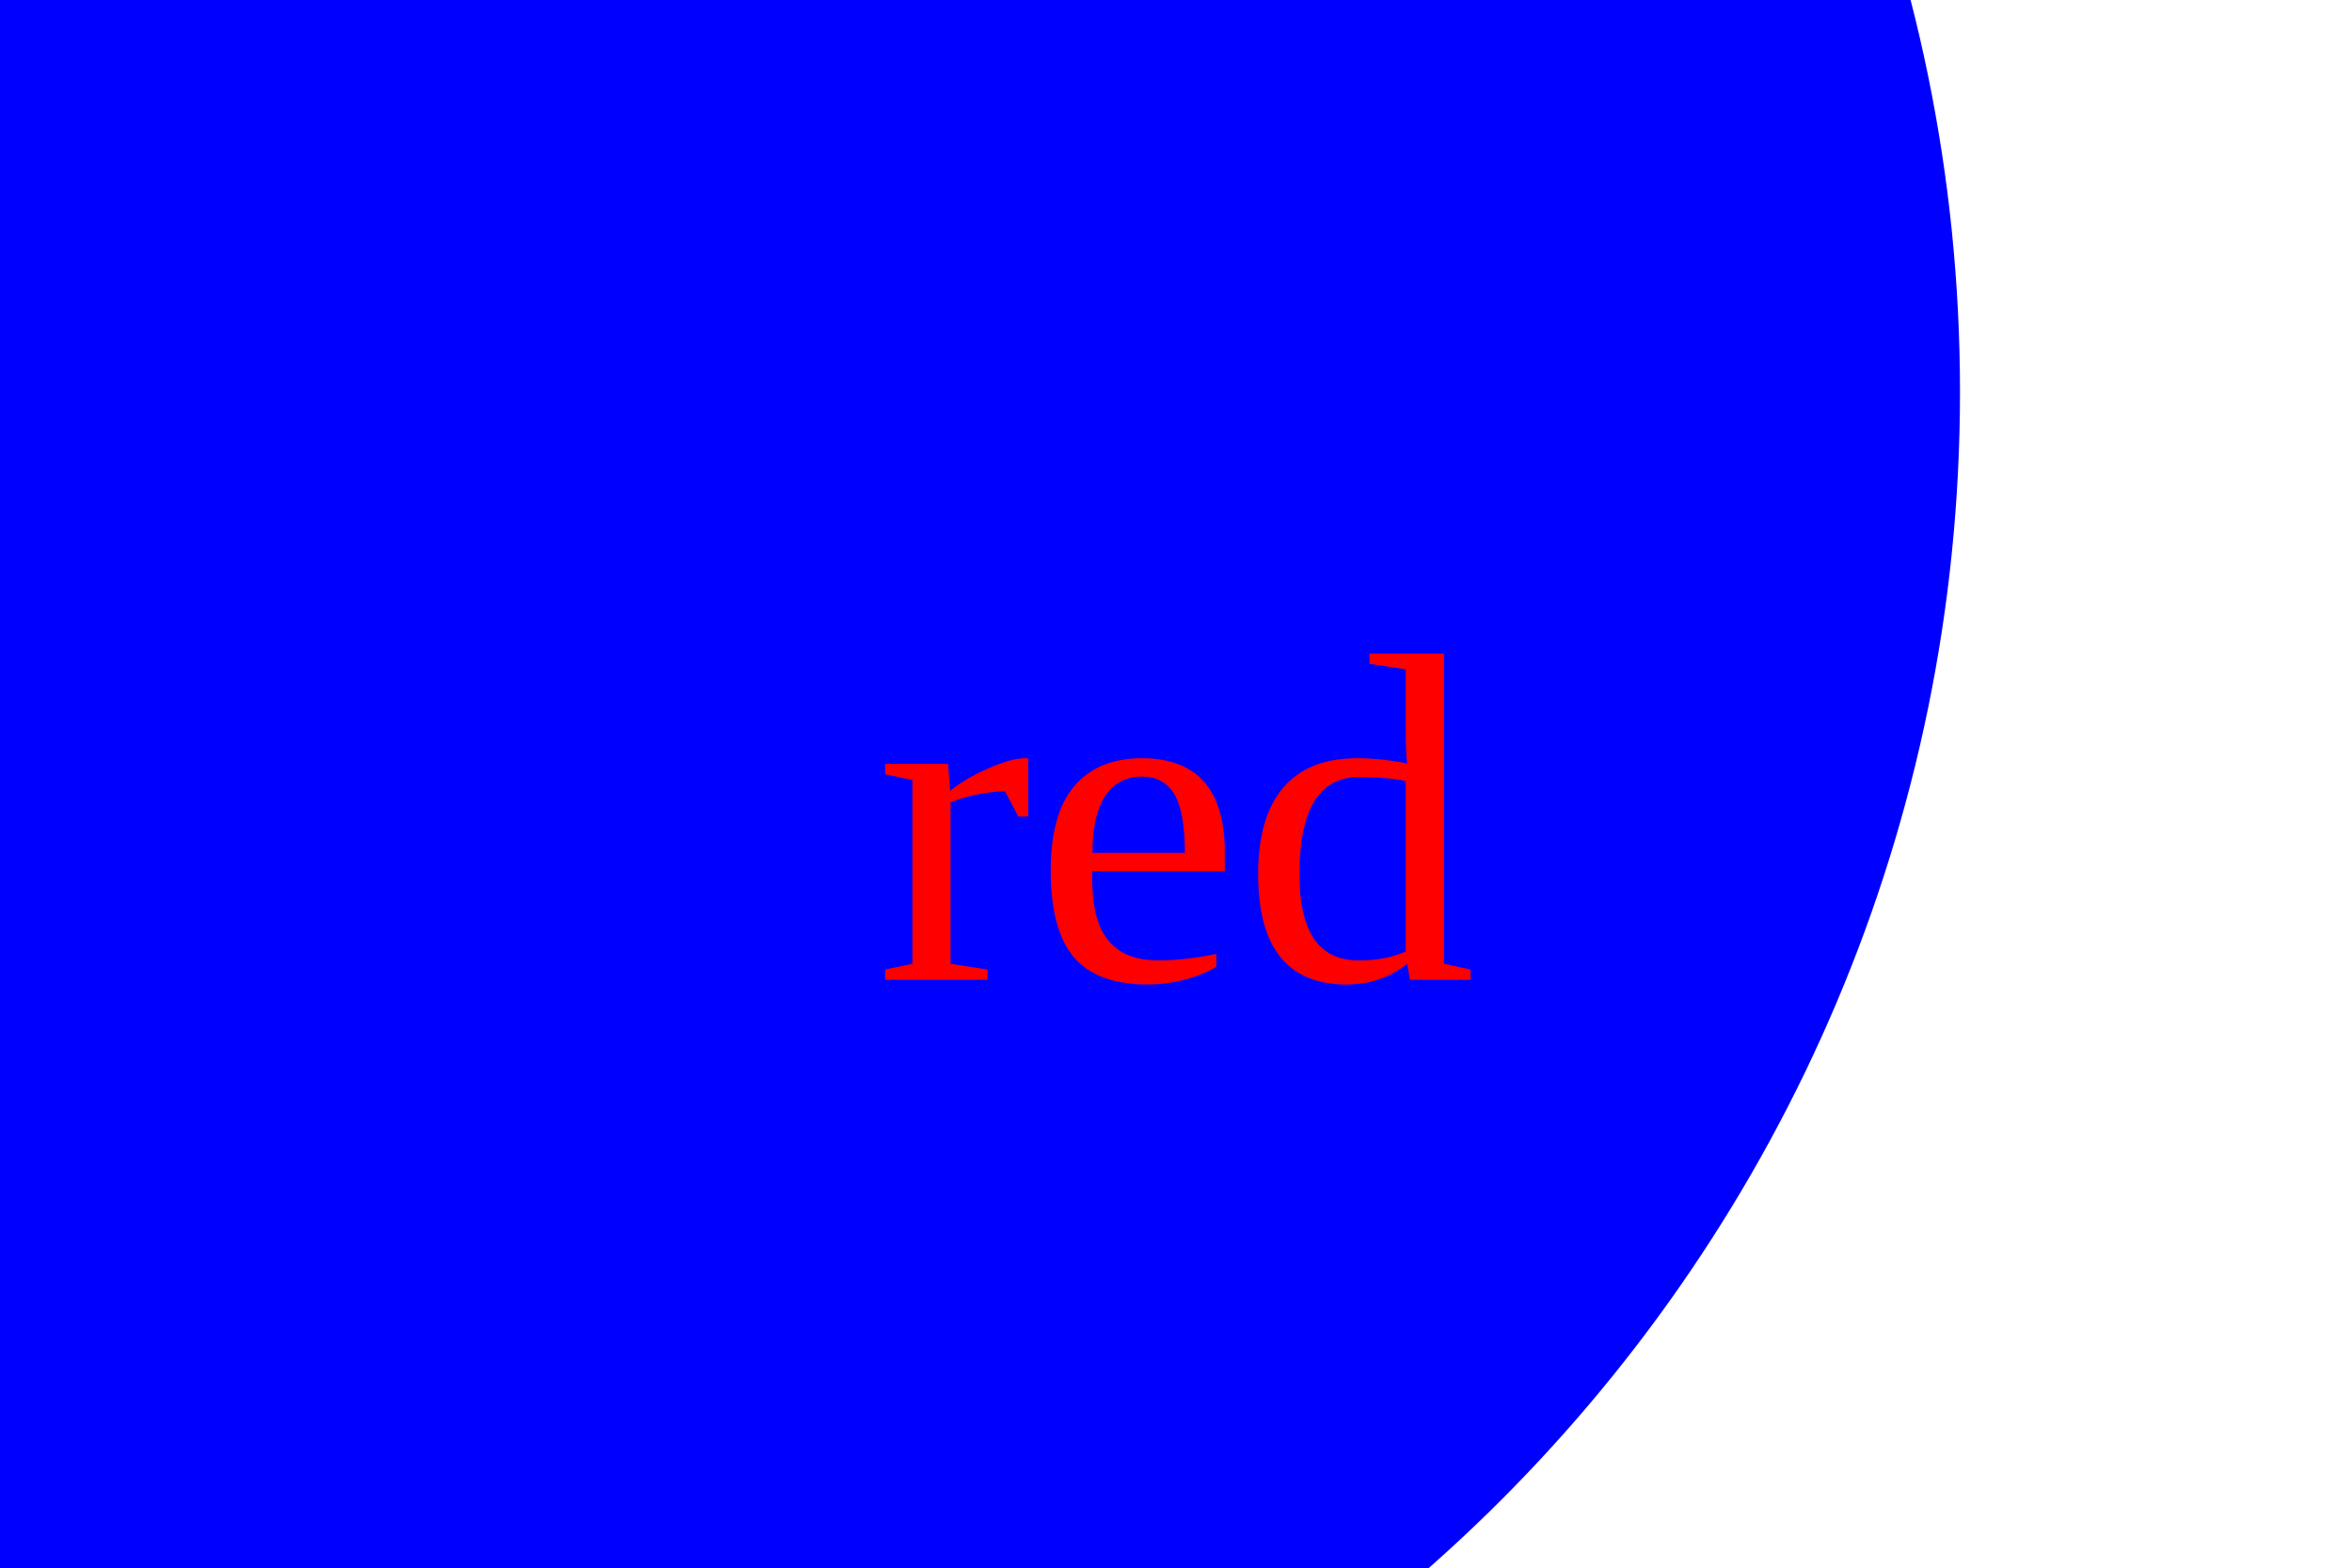
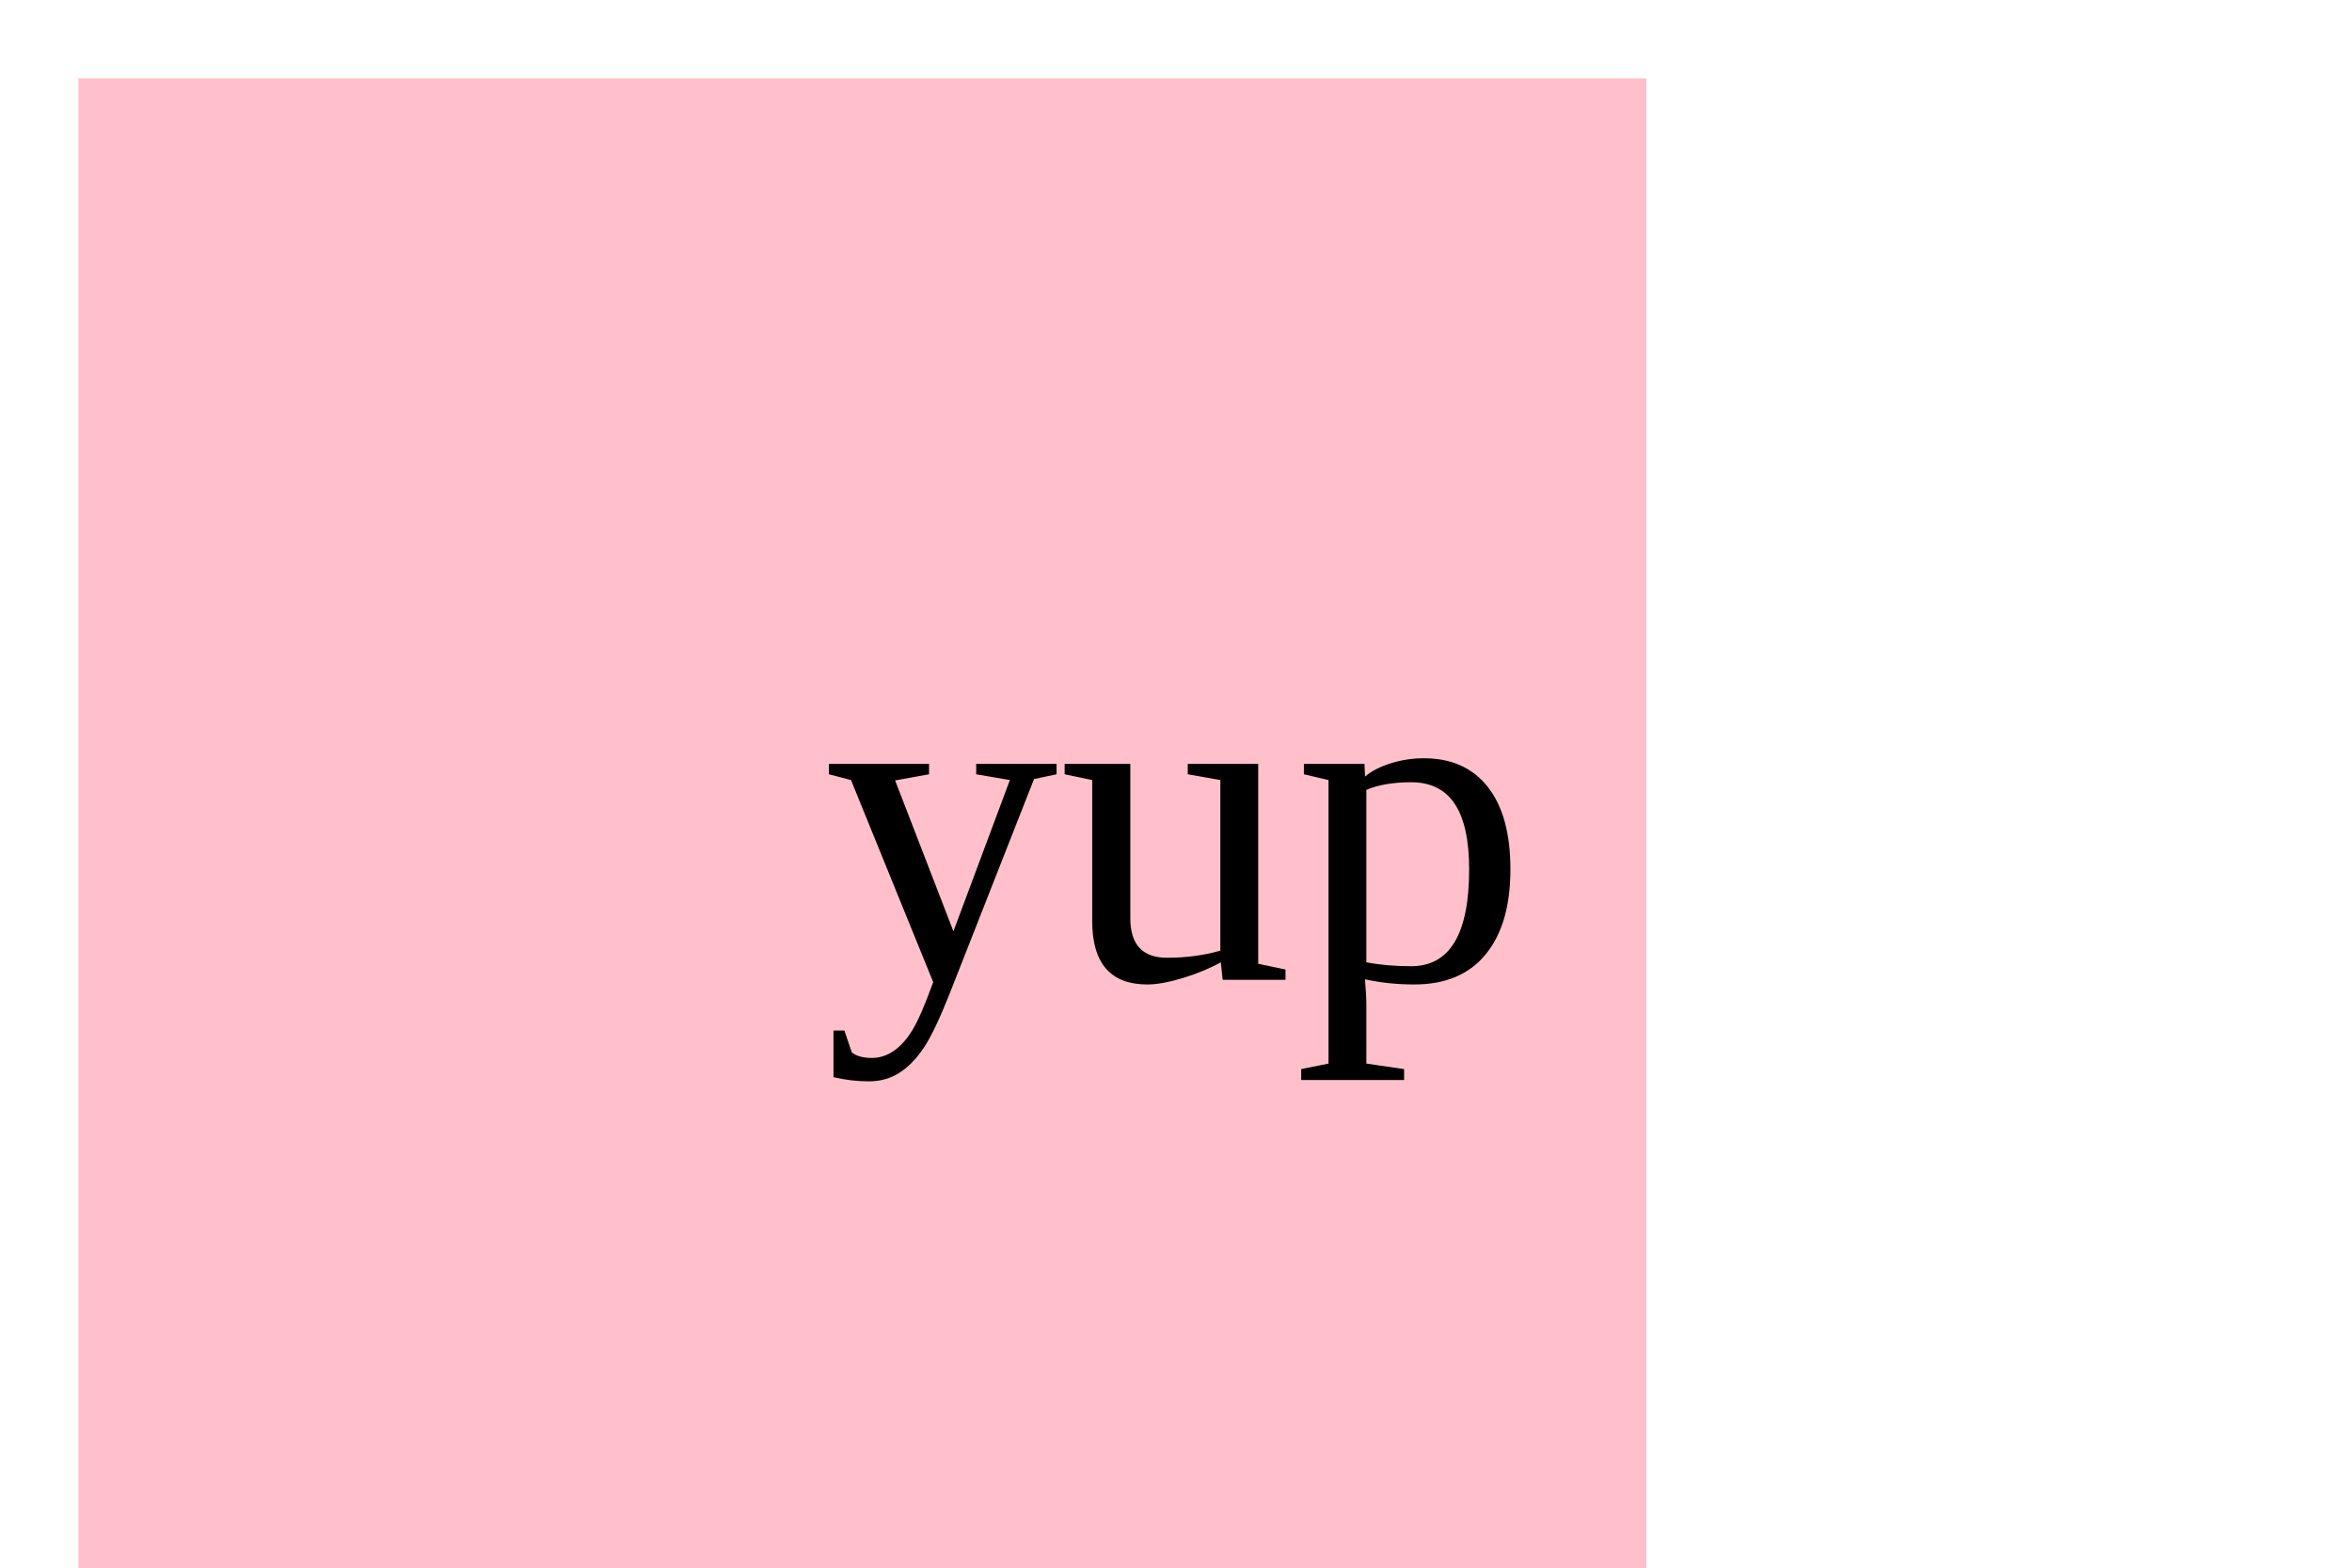
<svg xmlns="http://www.w3.org/2000/svg" version="1.1" width="300" height="200">
-   <circle cx="50" cy="50" r="200" stroke="transparent" fill="blue" stroke-width="5" />
-   <text x="150" y="125" font-size="60" text-anchor="middle" fill="red">red</text>
+   <rect x="10" y="10" width="200" height="200" stroke="transparent" fill="pink" stroke-width="5" />
+   <text x="150" y="125" font-size="60" text-anchor="middle" fill="black">yup</text>
</svg>
